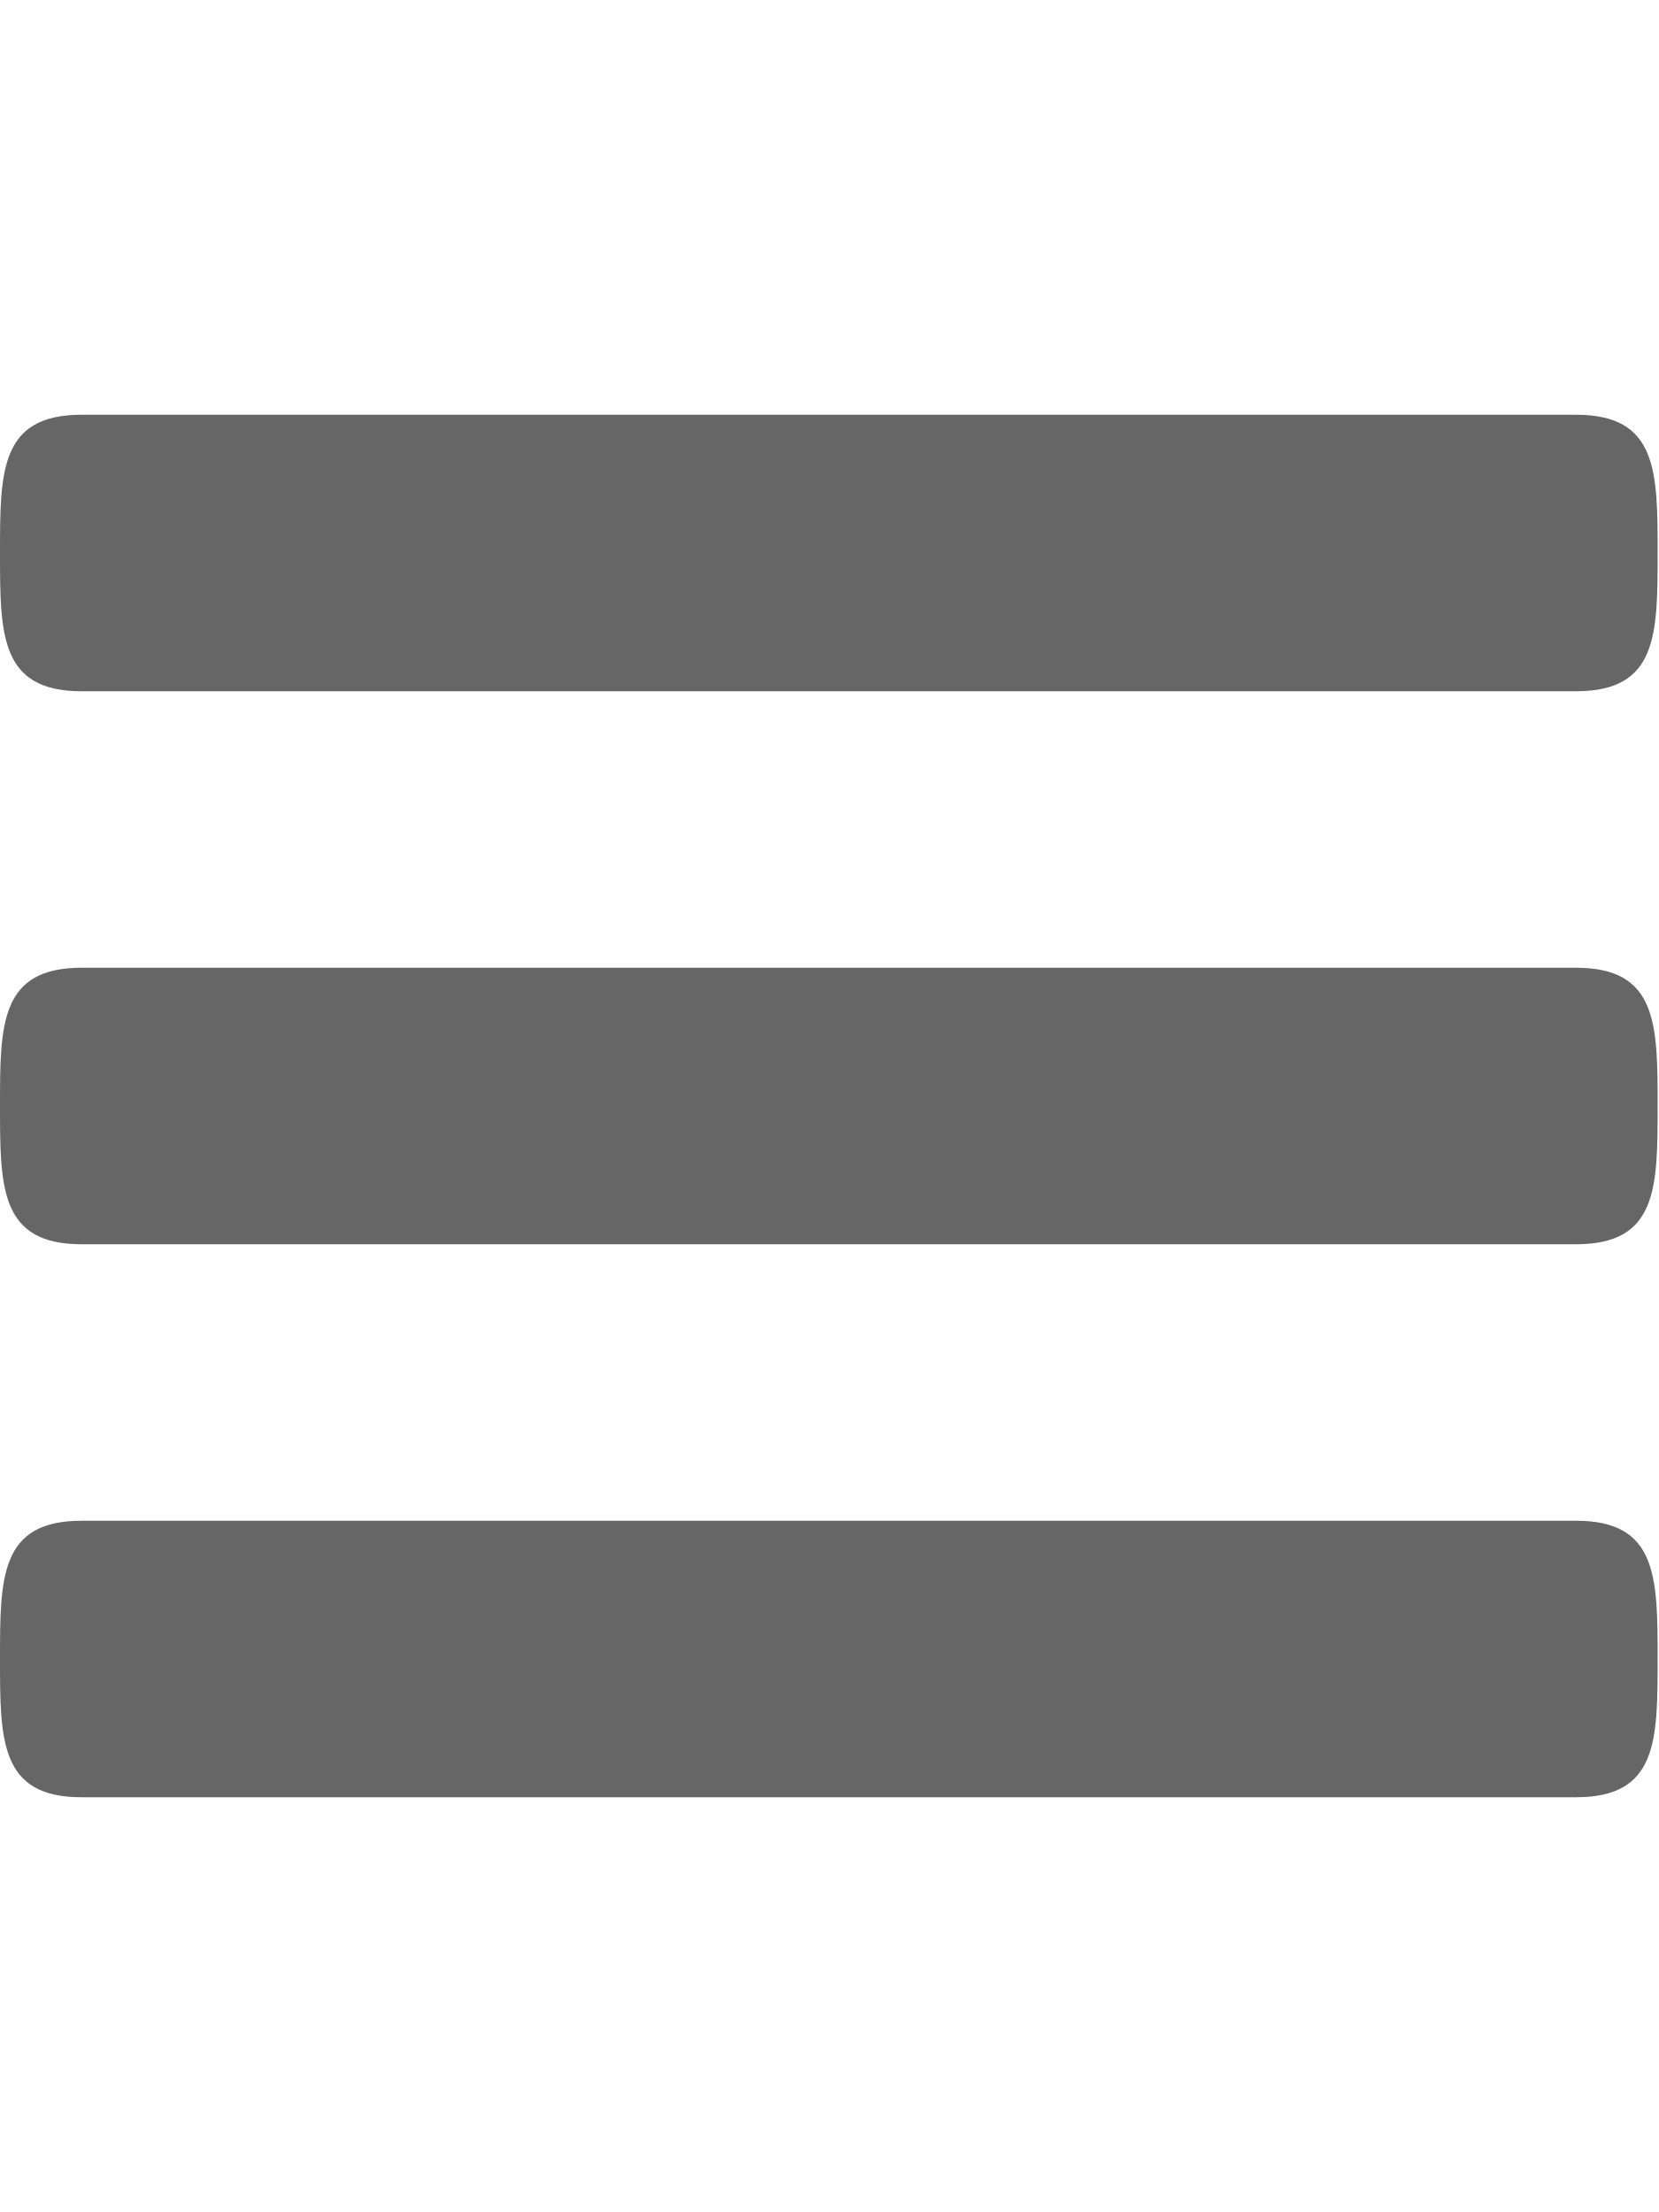
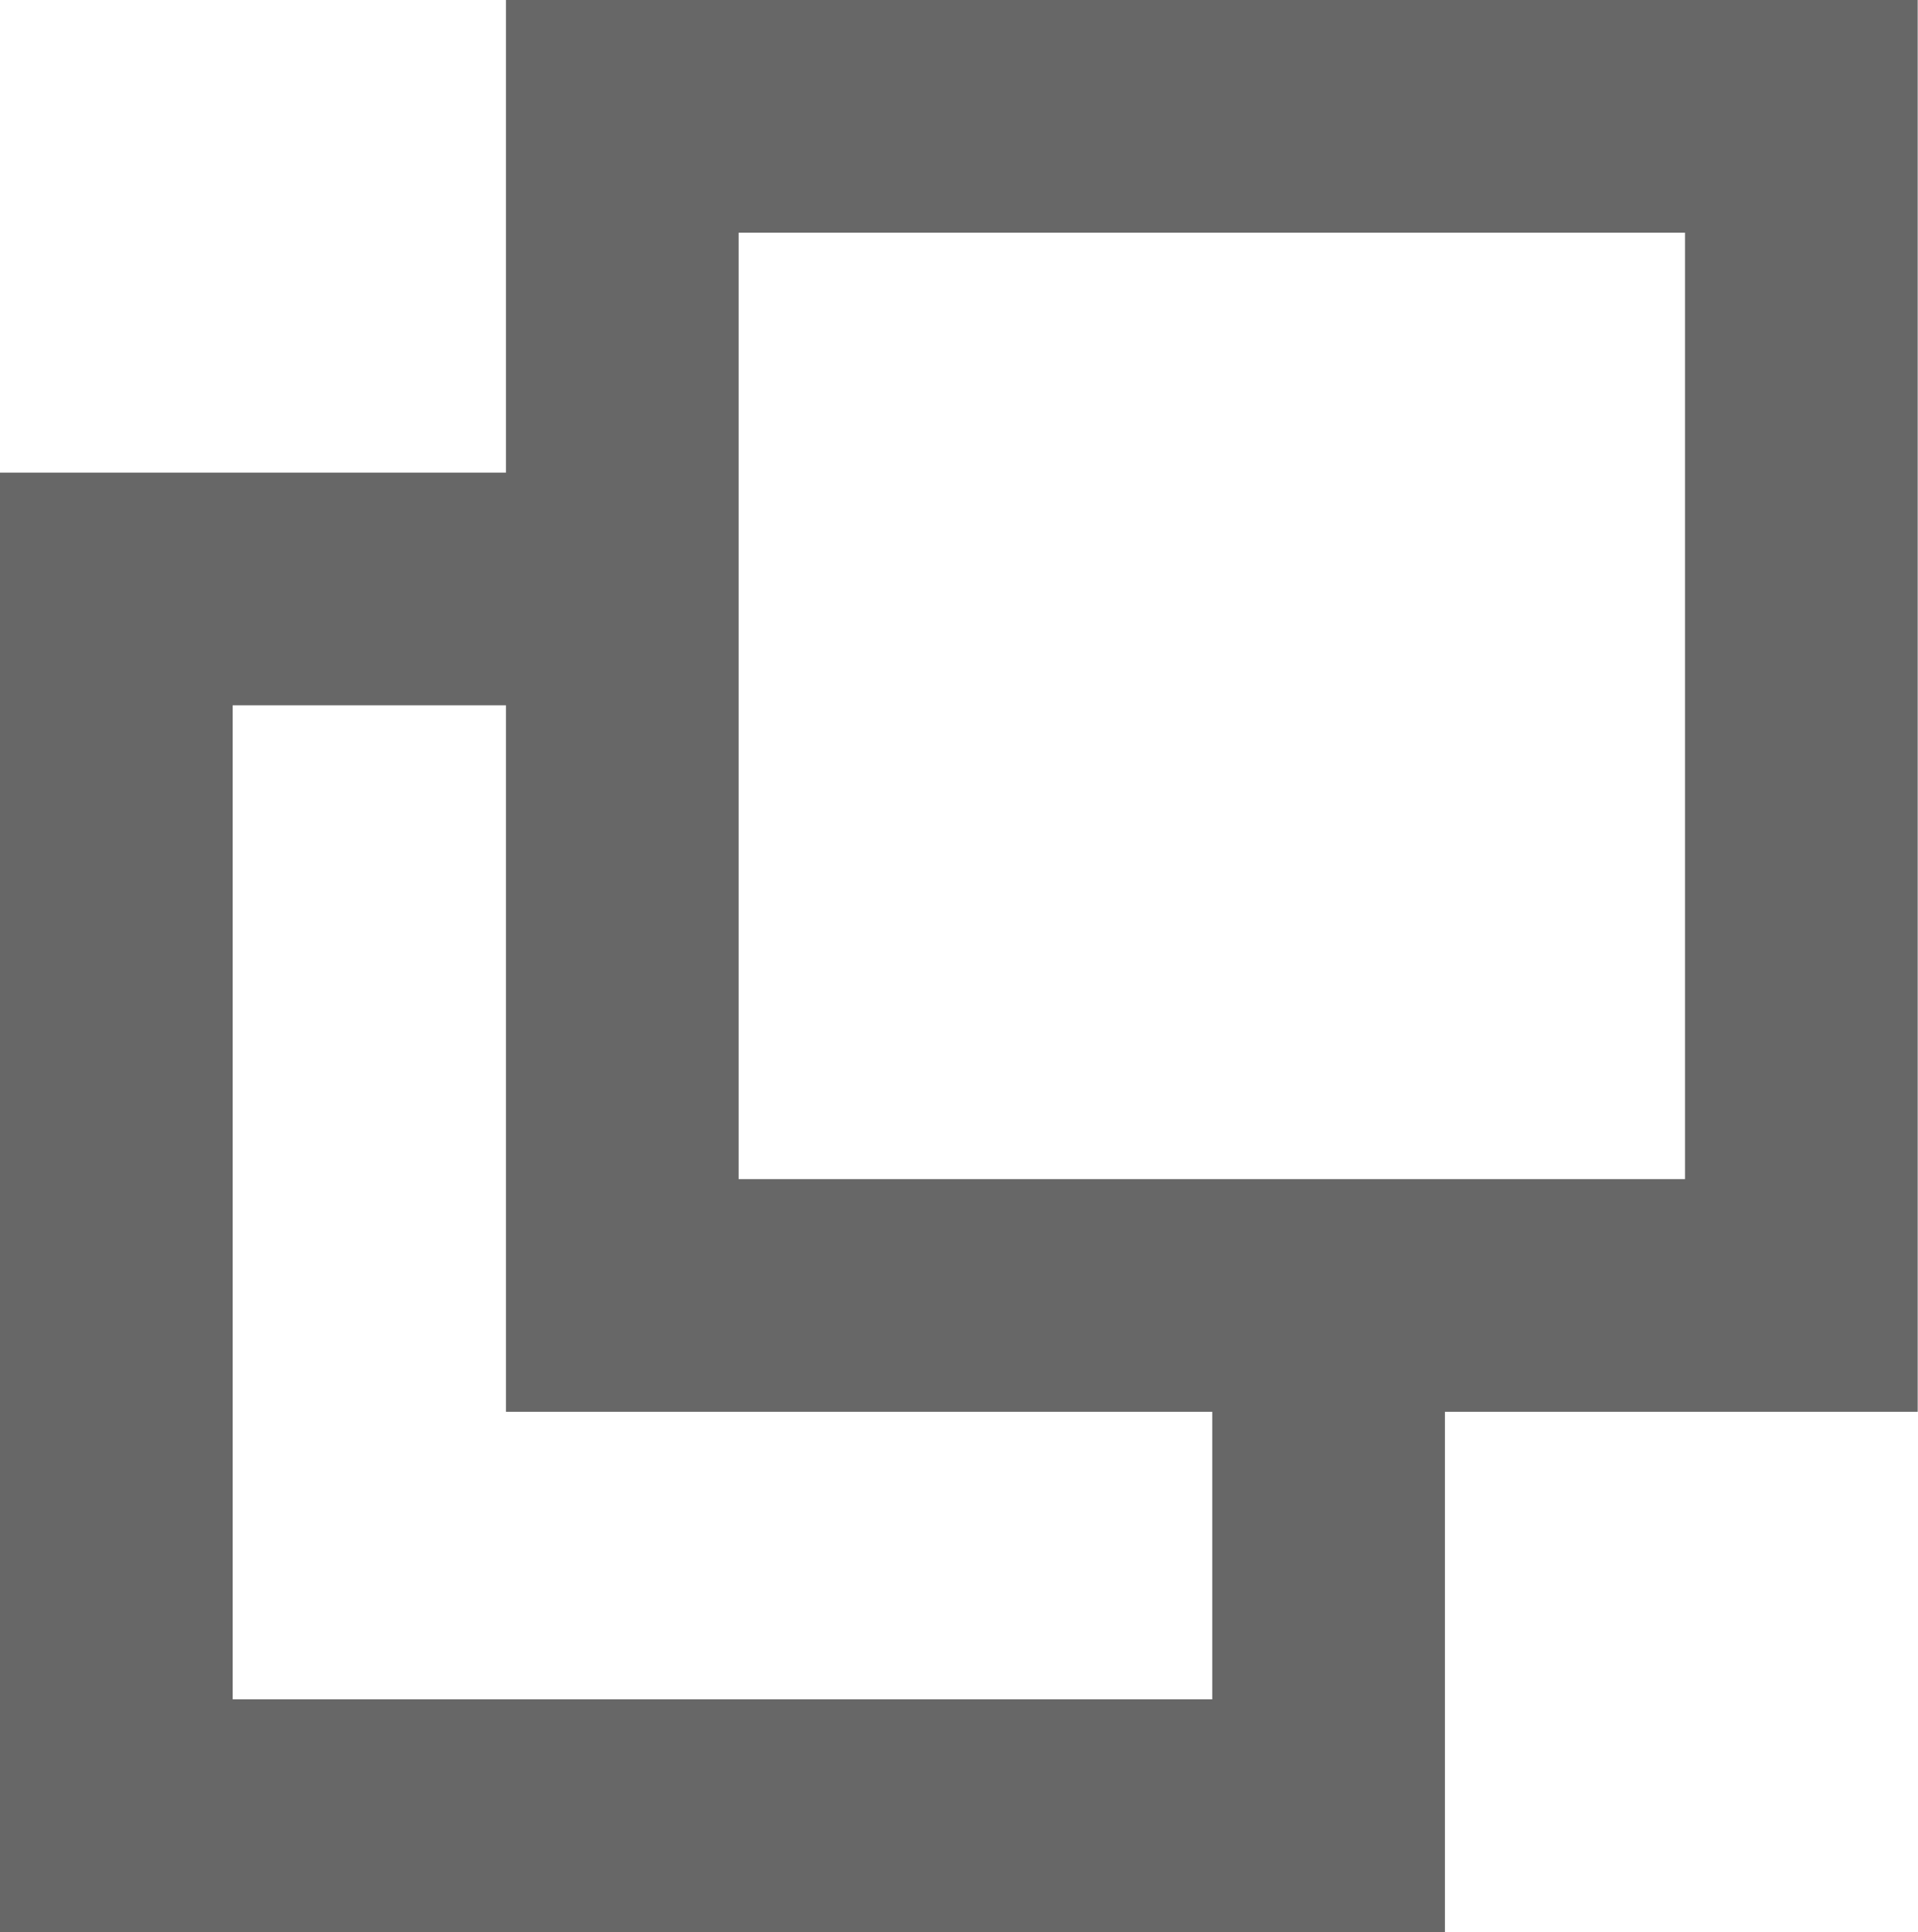
- <svg class="octicon octicon-three-bars" viewBox="0 0 12 16" version="1.1" width="12" height="16" aria-hidden="true">
-   <path fill="#666" fill-rule="evenodd" d="M11.41 9H.59C0 9 0 8.59 0 8c0-.59 0-1 .59-1H11.4c.59 0 .59.41.59 1 0 .59 0 1-.59 1h.01zm0-4H.59C0 5 0 4.59 0 4c0-.59 0-1 .59-1H11.4c.59 0 .59.41.59 1 0 .59 0 1-.59 1h.01zM.59 11H11.4c.59 0 .59.41.59 1 0 .59 0 1-.59 1H.59C0 13 0 12.59 0 12c0-.59 0-1 .59-1z" />
+ <svg xmlns="http://www.w3.org/2000/svg" viewBox="0 0 12.94 13.036">
+   <path d="M3.944.482V3.671H.53v9.847h9.75v-3.51h3.19V.482ZM8.71,11.948H2.1V5.241H3.944v4.767H8.71Zm3.19-3.51H5.514V2.052H11.9Z" transform="translate(-0.53 -0.482)" style="fill:#676767;fill-rule:evenodd" />
</svg>
